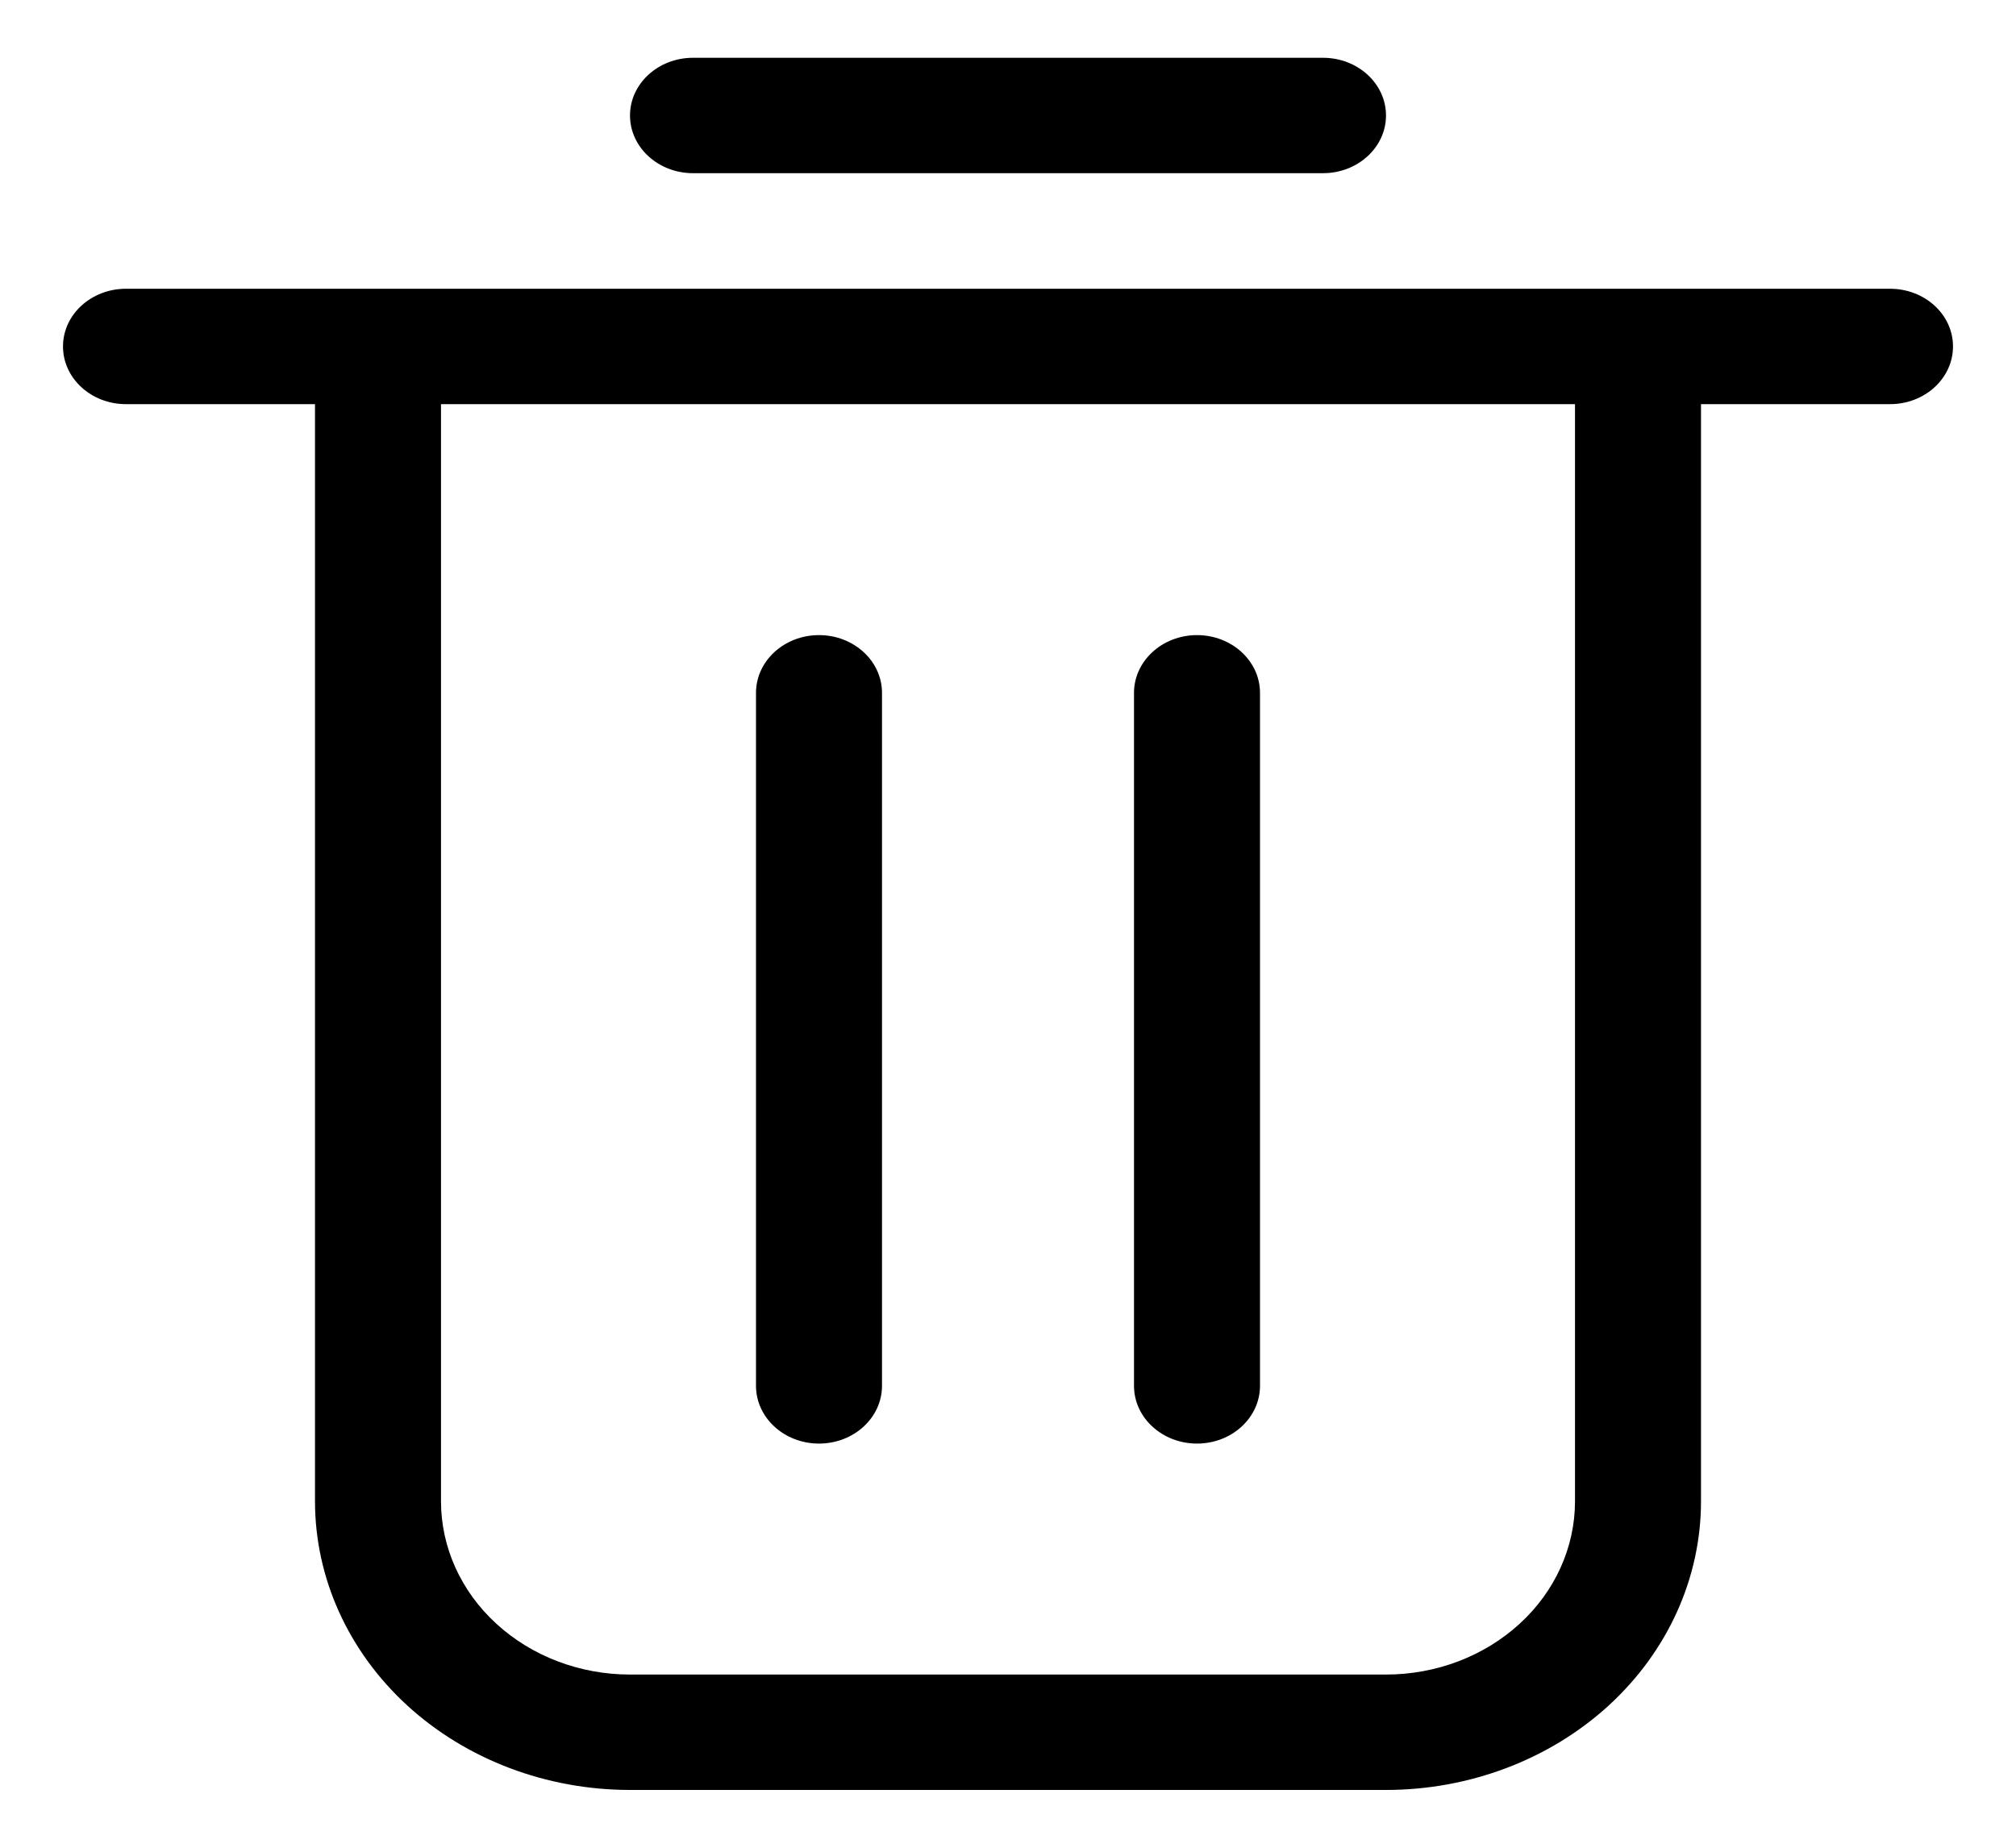
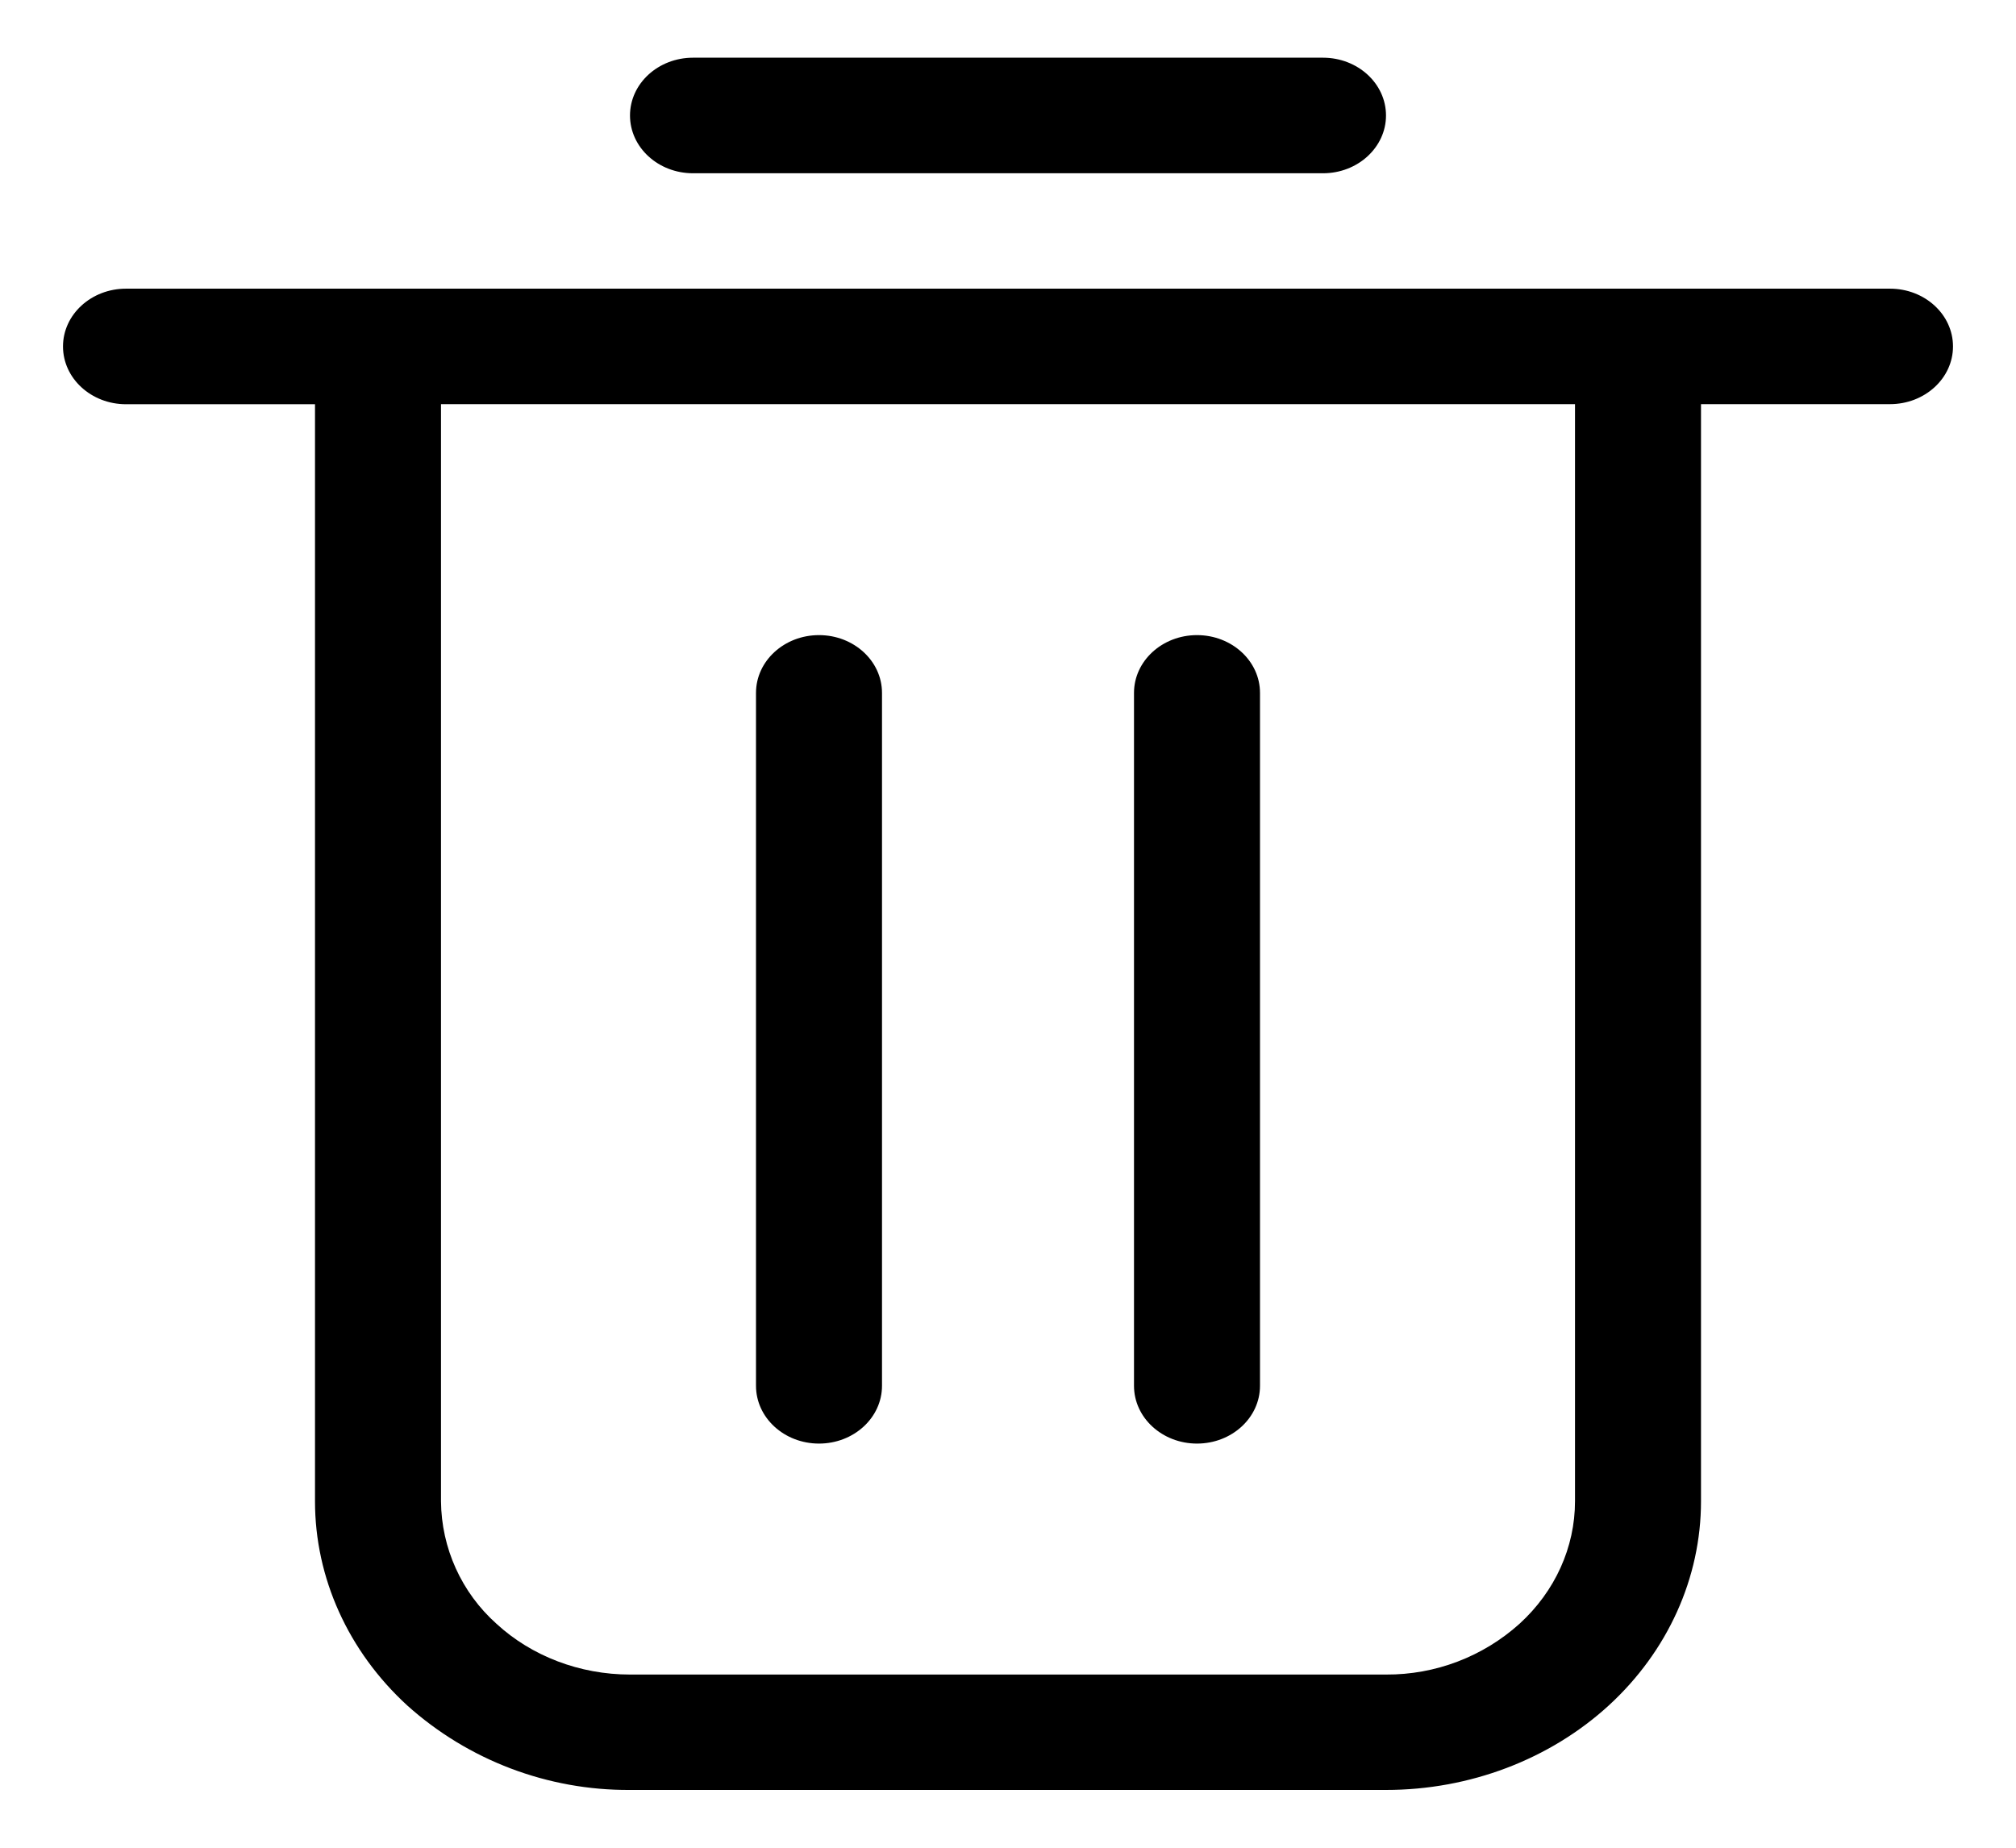
- <svg xmlns="http://www.w3.org/2000/svg" width="24" height="22" viewBox="0 0 24 22" fill="none">
-   <path fill-rule="evenodd" clip-rule="evenodd" d="M3.75 4.812V17.875C3.75 18.787 4.145 19.661 4.848 20.306C5.551 20.95 6.505 21.312 7.5 21.312C10.114 21.312 13.886 21.312 16.5 21.312C17.494 21.312 18.448 20.95 19.152 20.306C19.855 19.661 20.25 18.787 20.25 17.875V4.812H22.5C22.914 4.812 23.25 4.505 23.25 4.125C23.25 3.745 22.914 3.438 22.5 3.438H1.5C1.086 3.438 0.75 3.745 0.75 4.125C0.75 4.505 1.086 4.812 1.5 4.812H3.75ZM18.75 4.812V17.875C18.75 18.422 18.513 18.947 18.091 19.333C17.669 19.72 17.097 19.938 16.5 19.938C13.886 19.938 10.114 19.938 7.5 19.938C6.903 19.938 6.331 19.72 5.909 19.333C5.487 18.947 5.25 18.422 5.25 17.875V4.812H18.75Z" fill="black" />
-   <path fill-rule="evenodd" clip-rule="evenodd" d="M8.25 2.062H15.75C16.164 2.062 16.5 1.754 16.5 1.375C16.5 0.996 16.164 0.688 15.75 0.688H8.25C7.836 0.688 7.5 0.996 7.5 1.375C7.5 1.754 7.836 2.062 8.25 2.062Z" fill="black" />
-   <path fill-rule="evenodd" clip-rule="evenodd" d="M9 8.25V16.5C9 16.88 9.336 17.188 9.75 17.188C10.164 17.188 10.5 16.88 10.5 16.5V8.25C10.5 7.87 10.164 7.562 9.75 7.562C9.336 7.562 9 7.87 9 8.25Z" fill="black" />
-   <path fill-rule="evenodd" clip-rule="evenodd" d="M13.5 8.25V16.5C13.5 16.88 13.836 17.188 14.25 17.188C14.664 17.188 15 16.88 15 16.5V8.25C15 7.87 14.664 7.562 14.25 7.562C13.836 7.562 13.5 7.87 13.5 8.25Z" fill="black" />
+ <svg xmlns="http://www.w3.org/2000/svg" width="24" height="22" fill="none">
+   <path fill-rule="evenodd" clip-rule="evenodd" d="M3.75 4.813v13.062c0 .912.395 1.786 1.098 2.431A3.933 3.933 0 007.5 21.312h9c.994 0 1.948-.362 2.652-1.006.703-.645 1.098-1.52 1.098-2.431V4.812h2.25c.414 0 .75-.308.75-.687 0-.38-.336-.688-.75-.688h-21c-.414 0-.75.308-.75.688 0 .38.336.688.75.688h2.25zm15 0v13.062c0 .547-.237 1.072-.66 1.458a2.355 2.355 0 01-1.59.605h-9c-.597 0-1.17-.218-1.59-.605a1.977 1.977 0 01-.66-1.458V4.812h13.5zm-10.5-2.75h7.5c.414 0 .75-.309.75-.688 0-.38-.336-.688-.75-.688h-7.5c-.414 0-.75.308-.75.688 0 .38.336.688.75.688z" fill="#000" />
+   <path fill-rule="evenodd" clip-rule="evenodd" d="M9 8.25v8.25c0 .38.336.688.75.688s.75-.308.75-.688V8.25c0-.38-.336-.688-.75-.688S9 7.87 9 8.25zm4.5 0v8.25c0 .38.336.688.75.688s.75-.308.75-.688V8.25c0-.38-.336-.688-.75-.688s-.75.308-.75.688z" fill="#000" />
</svg>
